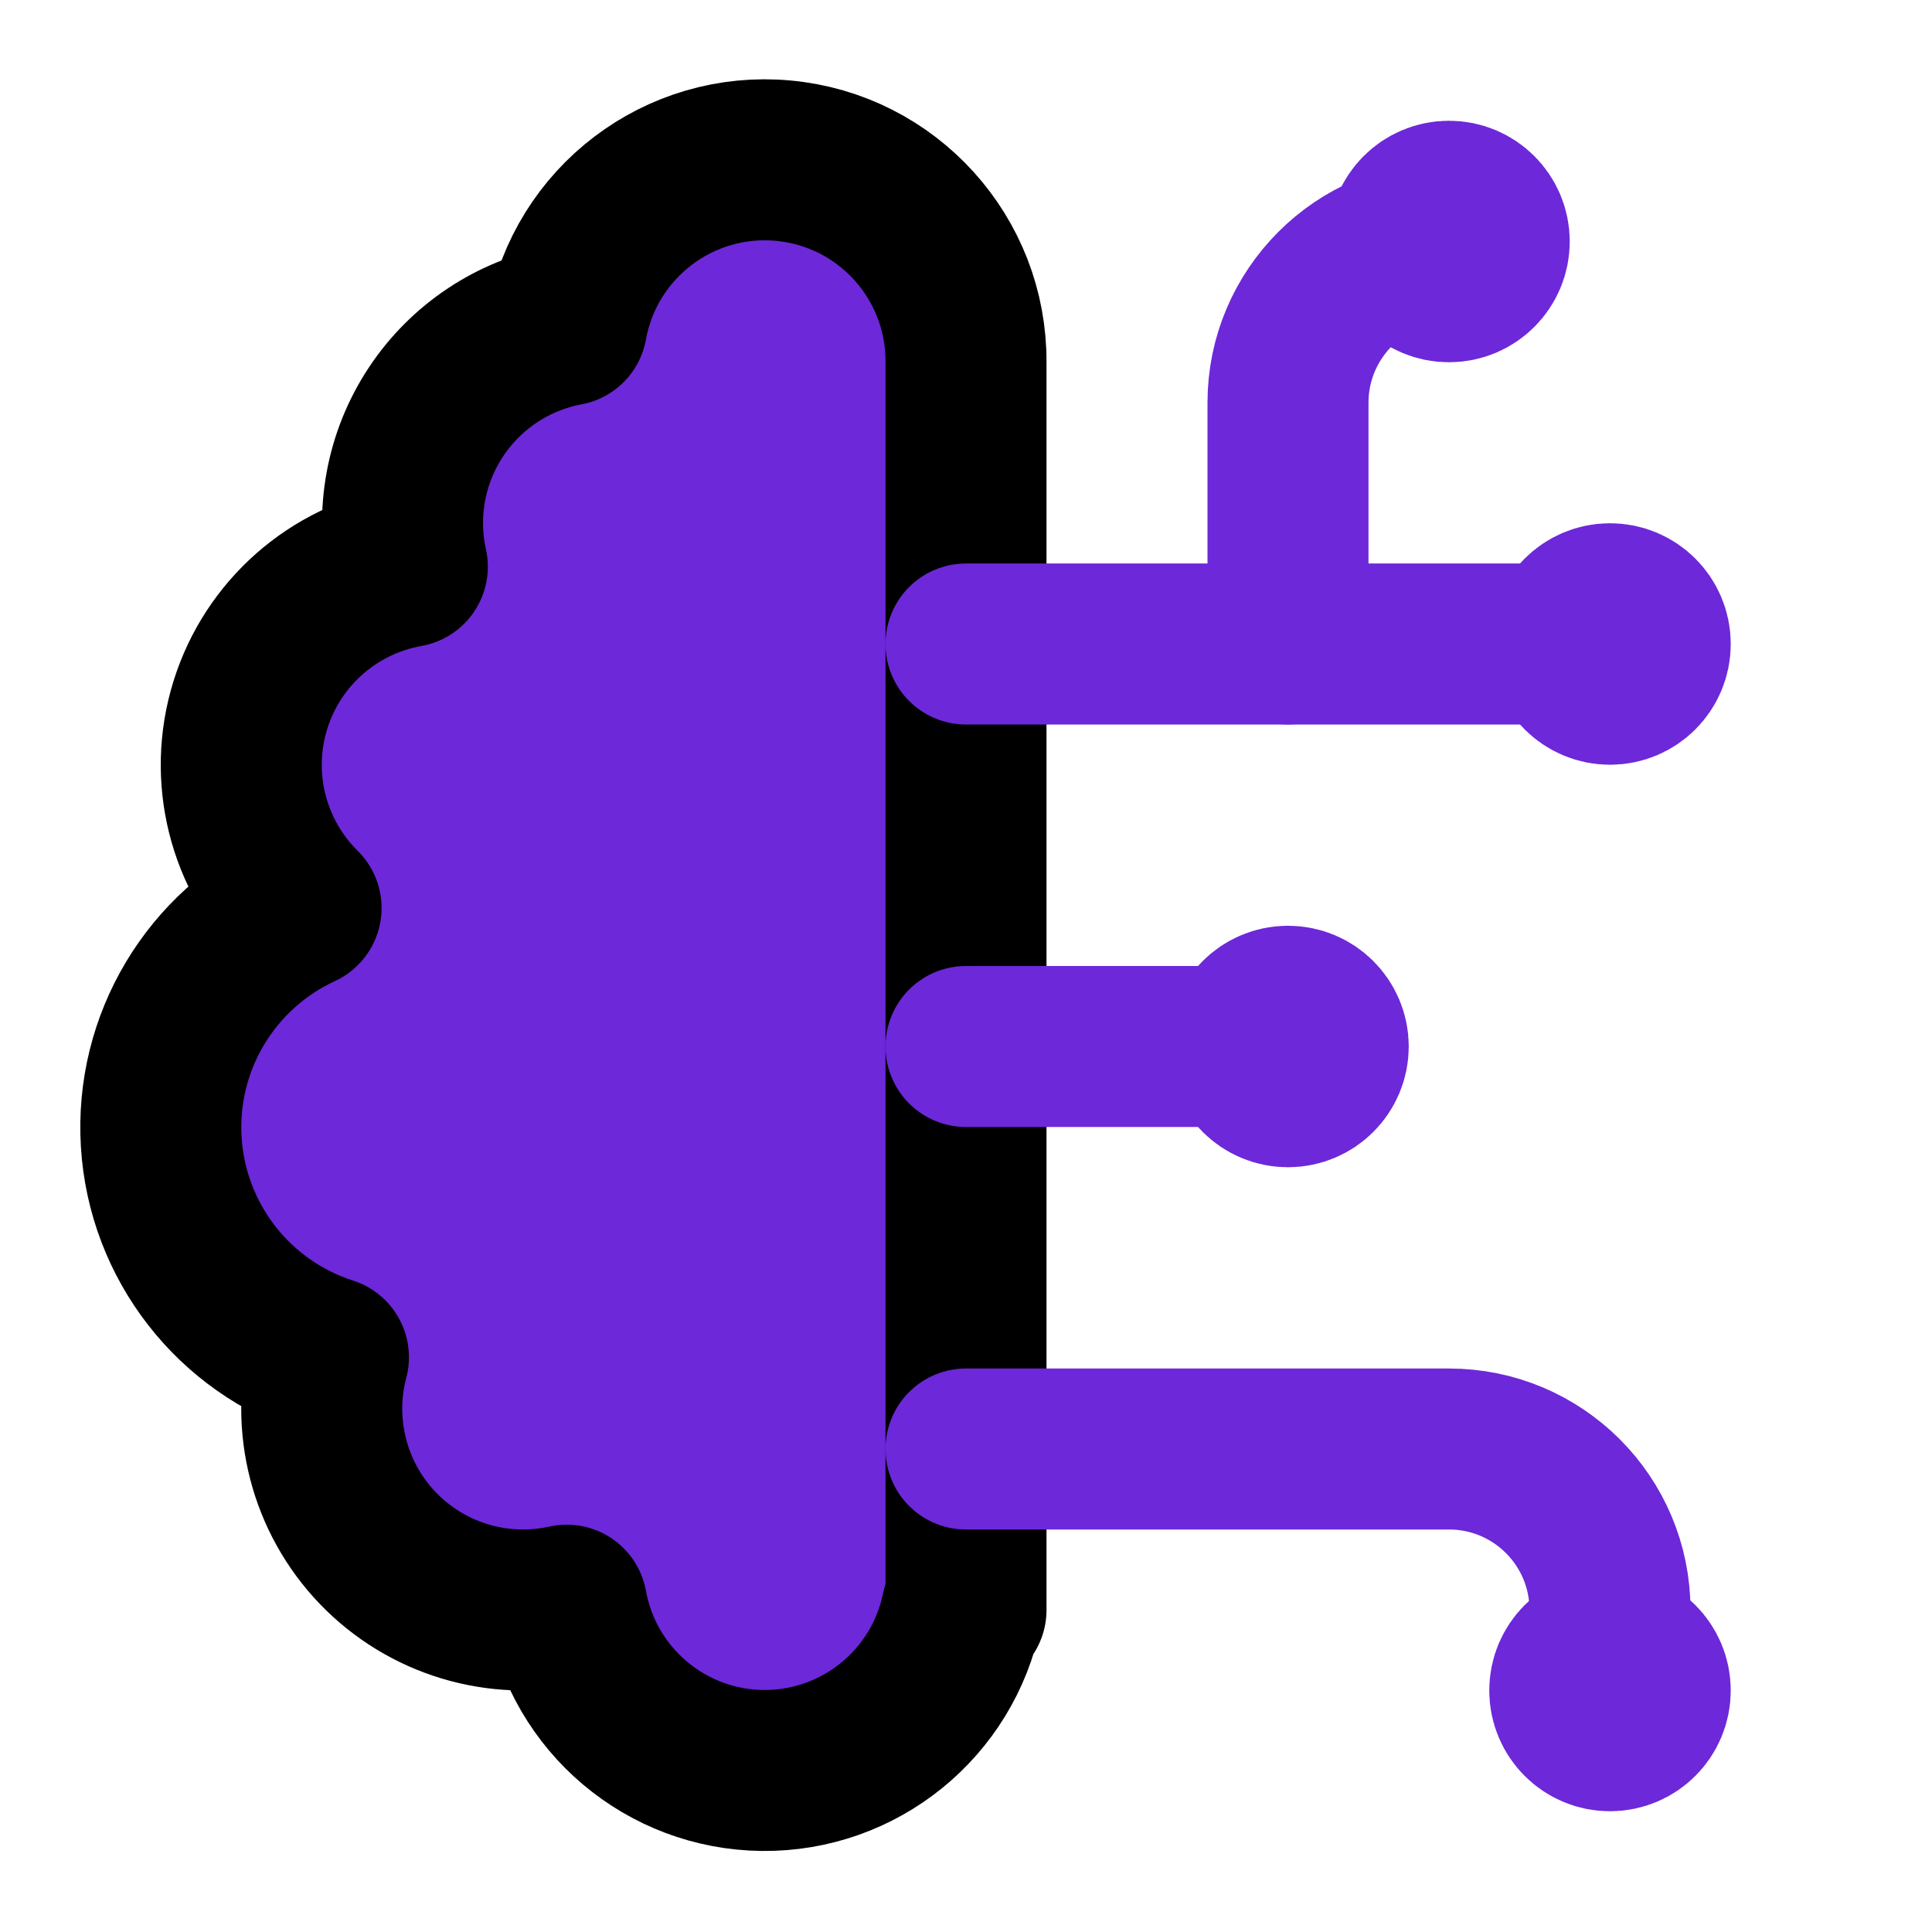
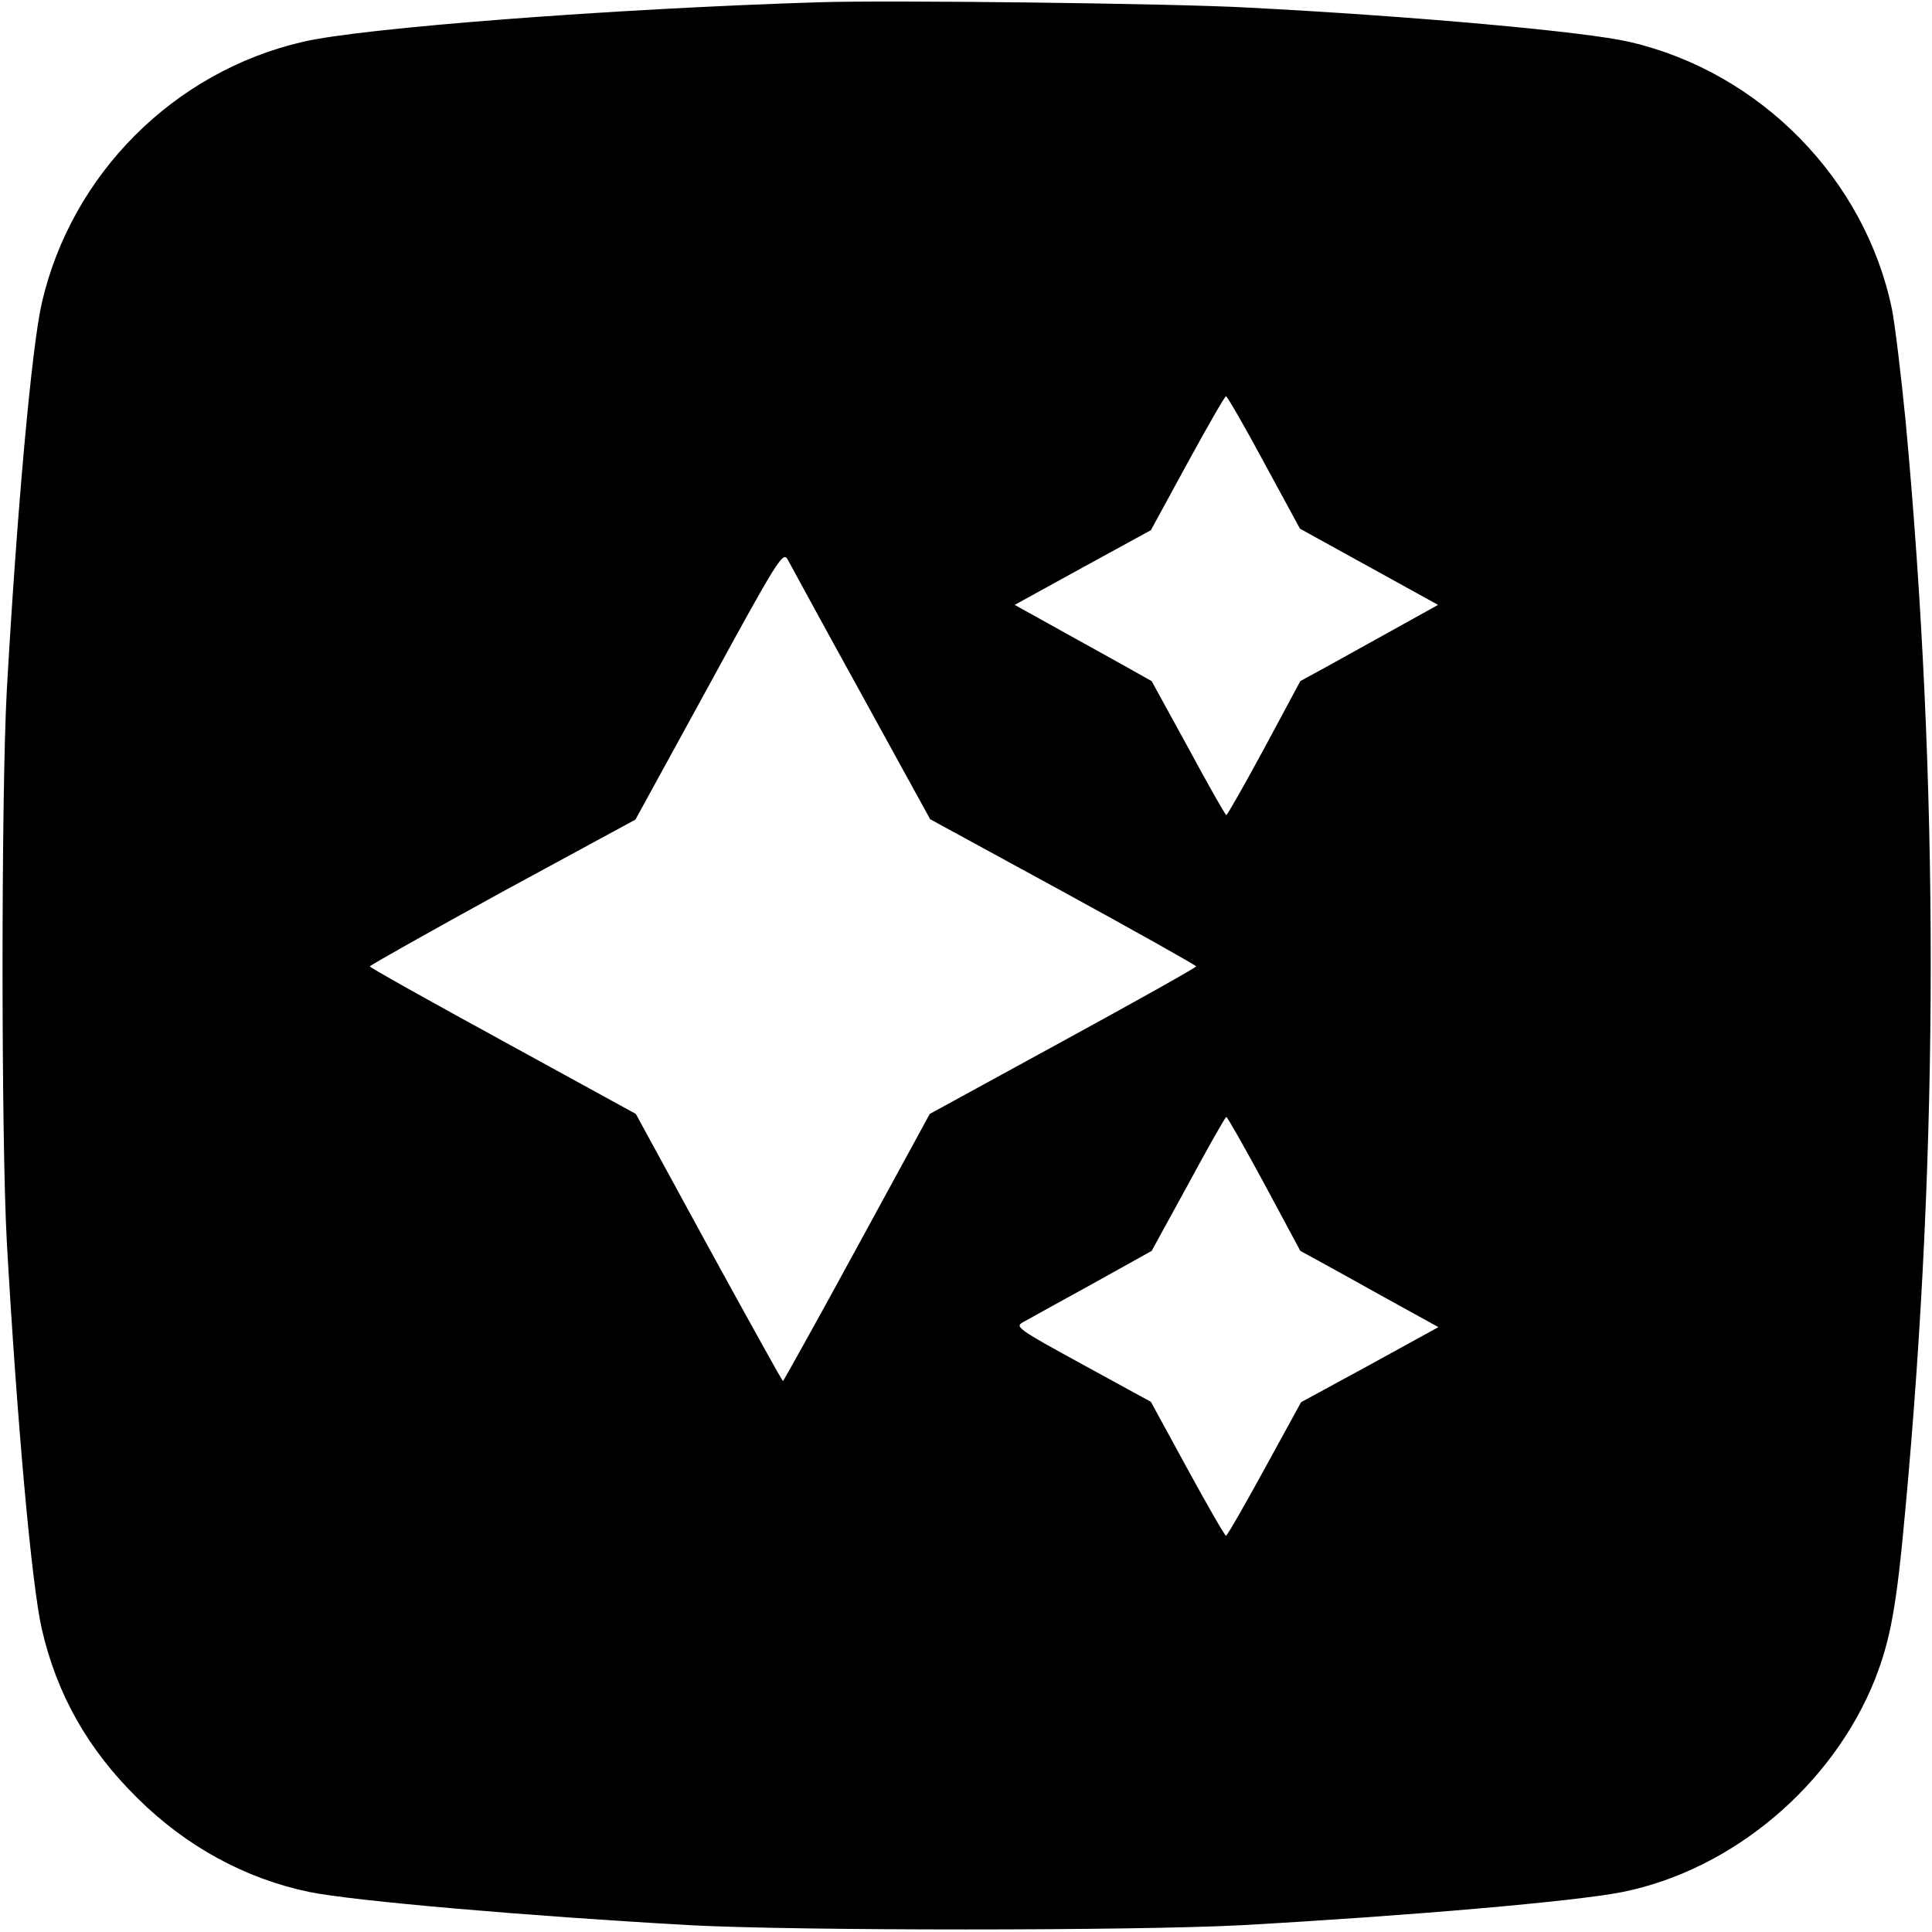
- <svg xmlns="http://www.w3.org/2000/svg" width="24" height="24" viewBox="0 0 24 24" fill="none" stroke="currentColor" stroke-width="2" stroke-linecap="round" stroke-linejoin="round" class="lucide lucide-brain-circuit">
-   <path d="M12 4.5a2.5 2.5 0 0 0-4.96-.46 2.5 2.5 0 0 0-1.98 3 2.5 2.5 0 0 0-1.32 4.24 3 3 0 0 0 .34 5.58 2.5 2.5 0 0 0 2.96 3.08 2.5 2.5 0 0 0 4.91.05L12 20V4.5Z" fill="#6d28d9" />
-   <path d="M16 8V5c0-1.1.9-2 2-2" stroke="#6d28d9" />
-   <path d="M12 13h4" stroke="#6d28d9" />
-   <path d="M12 18h6a2 2 0 0 1 2 2v1" stroke="#6d28d9" />
-   <path d="M12 8h8" stroke="#6d28d9" />
-   <path d="M20.5 8a.5.5 0 1 1-1 0 .5.5 0 0 1 1 0Z" stroke="#6d28d9" />
-   <path d="M16.5 13a.5.5 0 1 1-1 0 .5.5 0 0 1 1 0Z" stroke="#6d28d9" />
-   <path d="M20.5 21a.5.5 0 1 1-1 0 .5.5 0 0 1 1 0Z" stroke="#6d28d9" />
-   <path d="M18.5 3a.5.5 0 1 1-1 0 .5.5 0 0 1 1 0Z" stroke="#6d28d9" />
+ <svg xmlns="http://www.w3.org/2000/svg" version="1.0" width="512pt" height="512pt" viewBox="0 0 512 512" preserveAspectRatio="xMidYMid meet">
+   <g transform="translate(0,512) scale(0.1,-0.1)" fill="#000000" stroke="none">
+     <path d="M2170 5114 c-547 -17 -1212 -68 -1368 -105 -341 -79 -612 -350 -691 -691 -27 -116 -66 -551 -93 -1028 -15 -277 -15 -1183 0 -1460 27 -477 66 -912 93 -1028 40 -173 122 -318 253 -447 130 -129 287 -214 456 -249 118 -24 581 -64 1010 -88 282 -15 1174 -15 1460 0 446 25 884 63 1010 88 292 59 557 283 669 564 41 105 57 192 80 445 90 970 90 1932 1 2890 -12 121 -28 254 -36 295 -71 345 -349 629 -696 709 -116 27 -568 68 -1013 91 -199 11 -954 20 -1135 14z m1180 -1220 l95 -175 183 -101 183 -101 -108 -60 c-59 -33 -141 -78 -182 -101 l-75 -41 -95 -177 c-53 -98 -98 -177 -101 -178 -3 0 -48 80 -101 178 l-97 177 -73 41 c-41 23 -123 68 -182 101 l-108 60 180 99 181 99 97 178 c53 97 99 177 102 177 3 0 49 -79 101 -176z m-1068 -612 l183 -333 352 -192 c194 -106 352 -195 353 -198 0 -3 -159 -92 -353 -198 l-353 -193 -193 -354 c-106 -195 -195 -354 -196 -354 -2 0 -90 159 -197 354 l-193 354 -352 193 c-194 106 -353 195 -353 198 1 3 159 92 352 198 l352 191 195 356 c181 332 196 355 208 334 7 -13 94 -173 195 -356z m1069 -1300 l95 -177 75 -41 c41 -23 123 -68 182 -101 l109 -60 -182 -100 -182 -99 -97 -177 c-53 -97 -99 -177 -102 -177 -3 0 -49 80 -102 177 l-97 178 -181 99 c-172 94 -180 100 -158 112 13 7 95 53 183 101 l158 88 97 177 c53 98 98 178 101 178 3 -1 48 -80 101 -178z" />
+   </g>
</svg>
